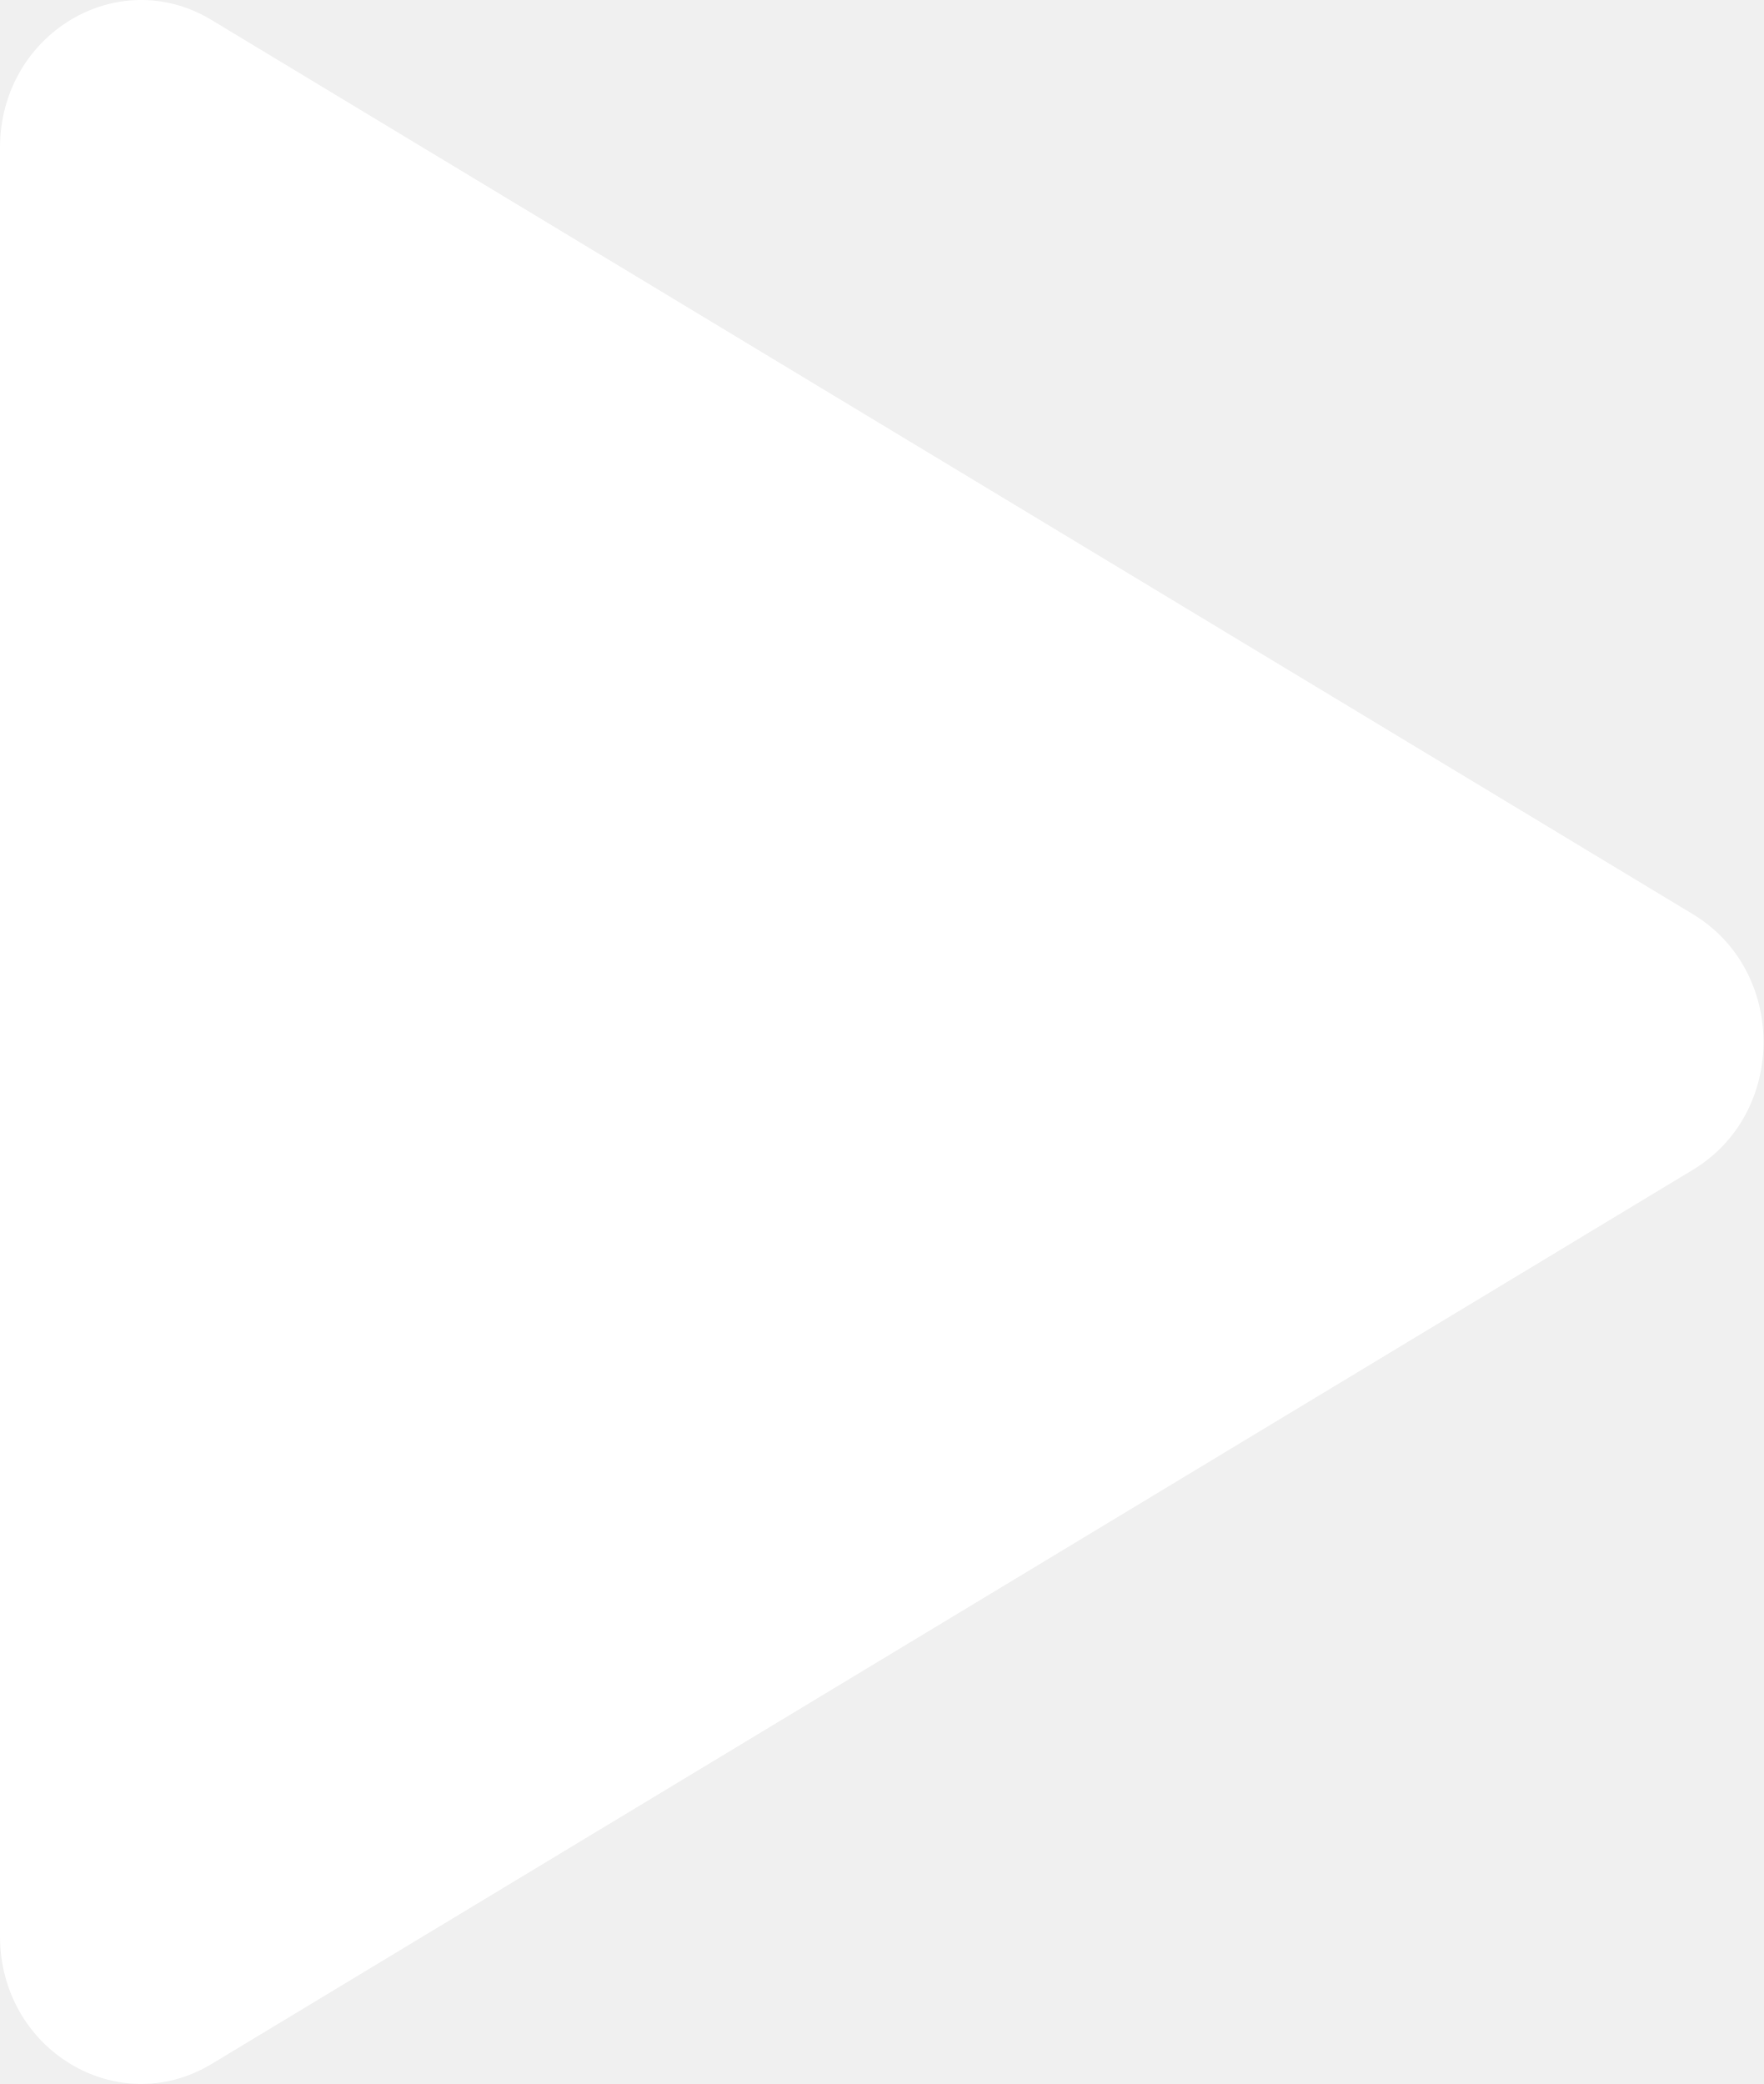
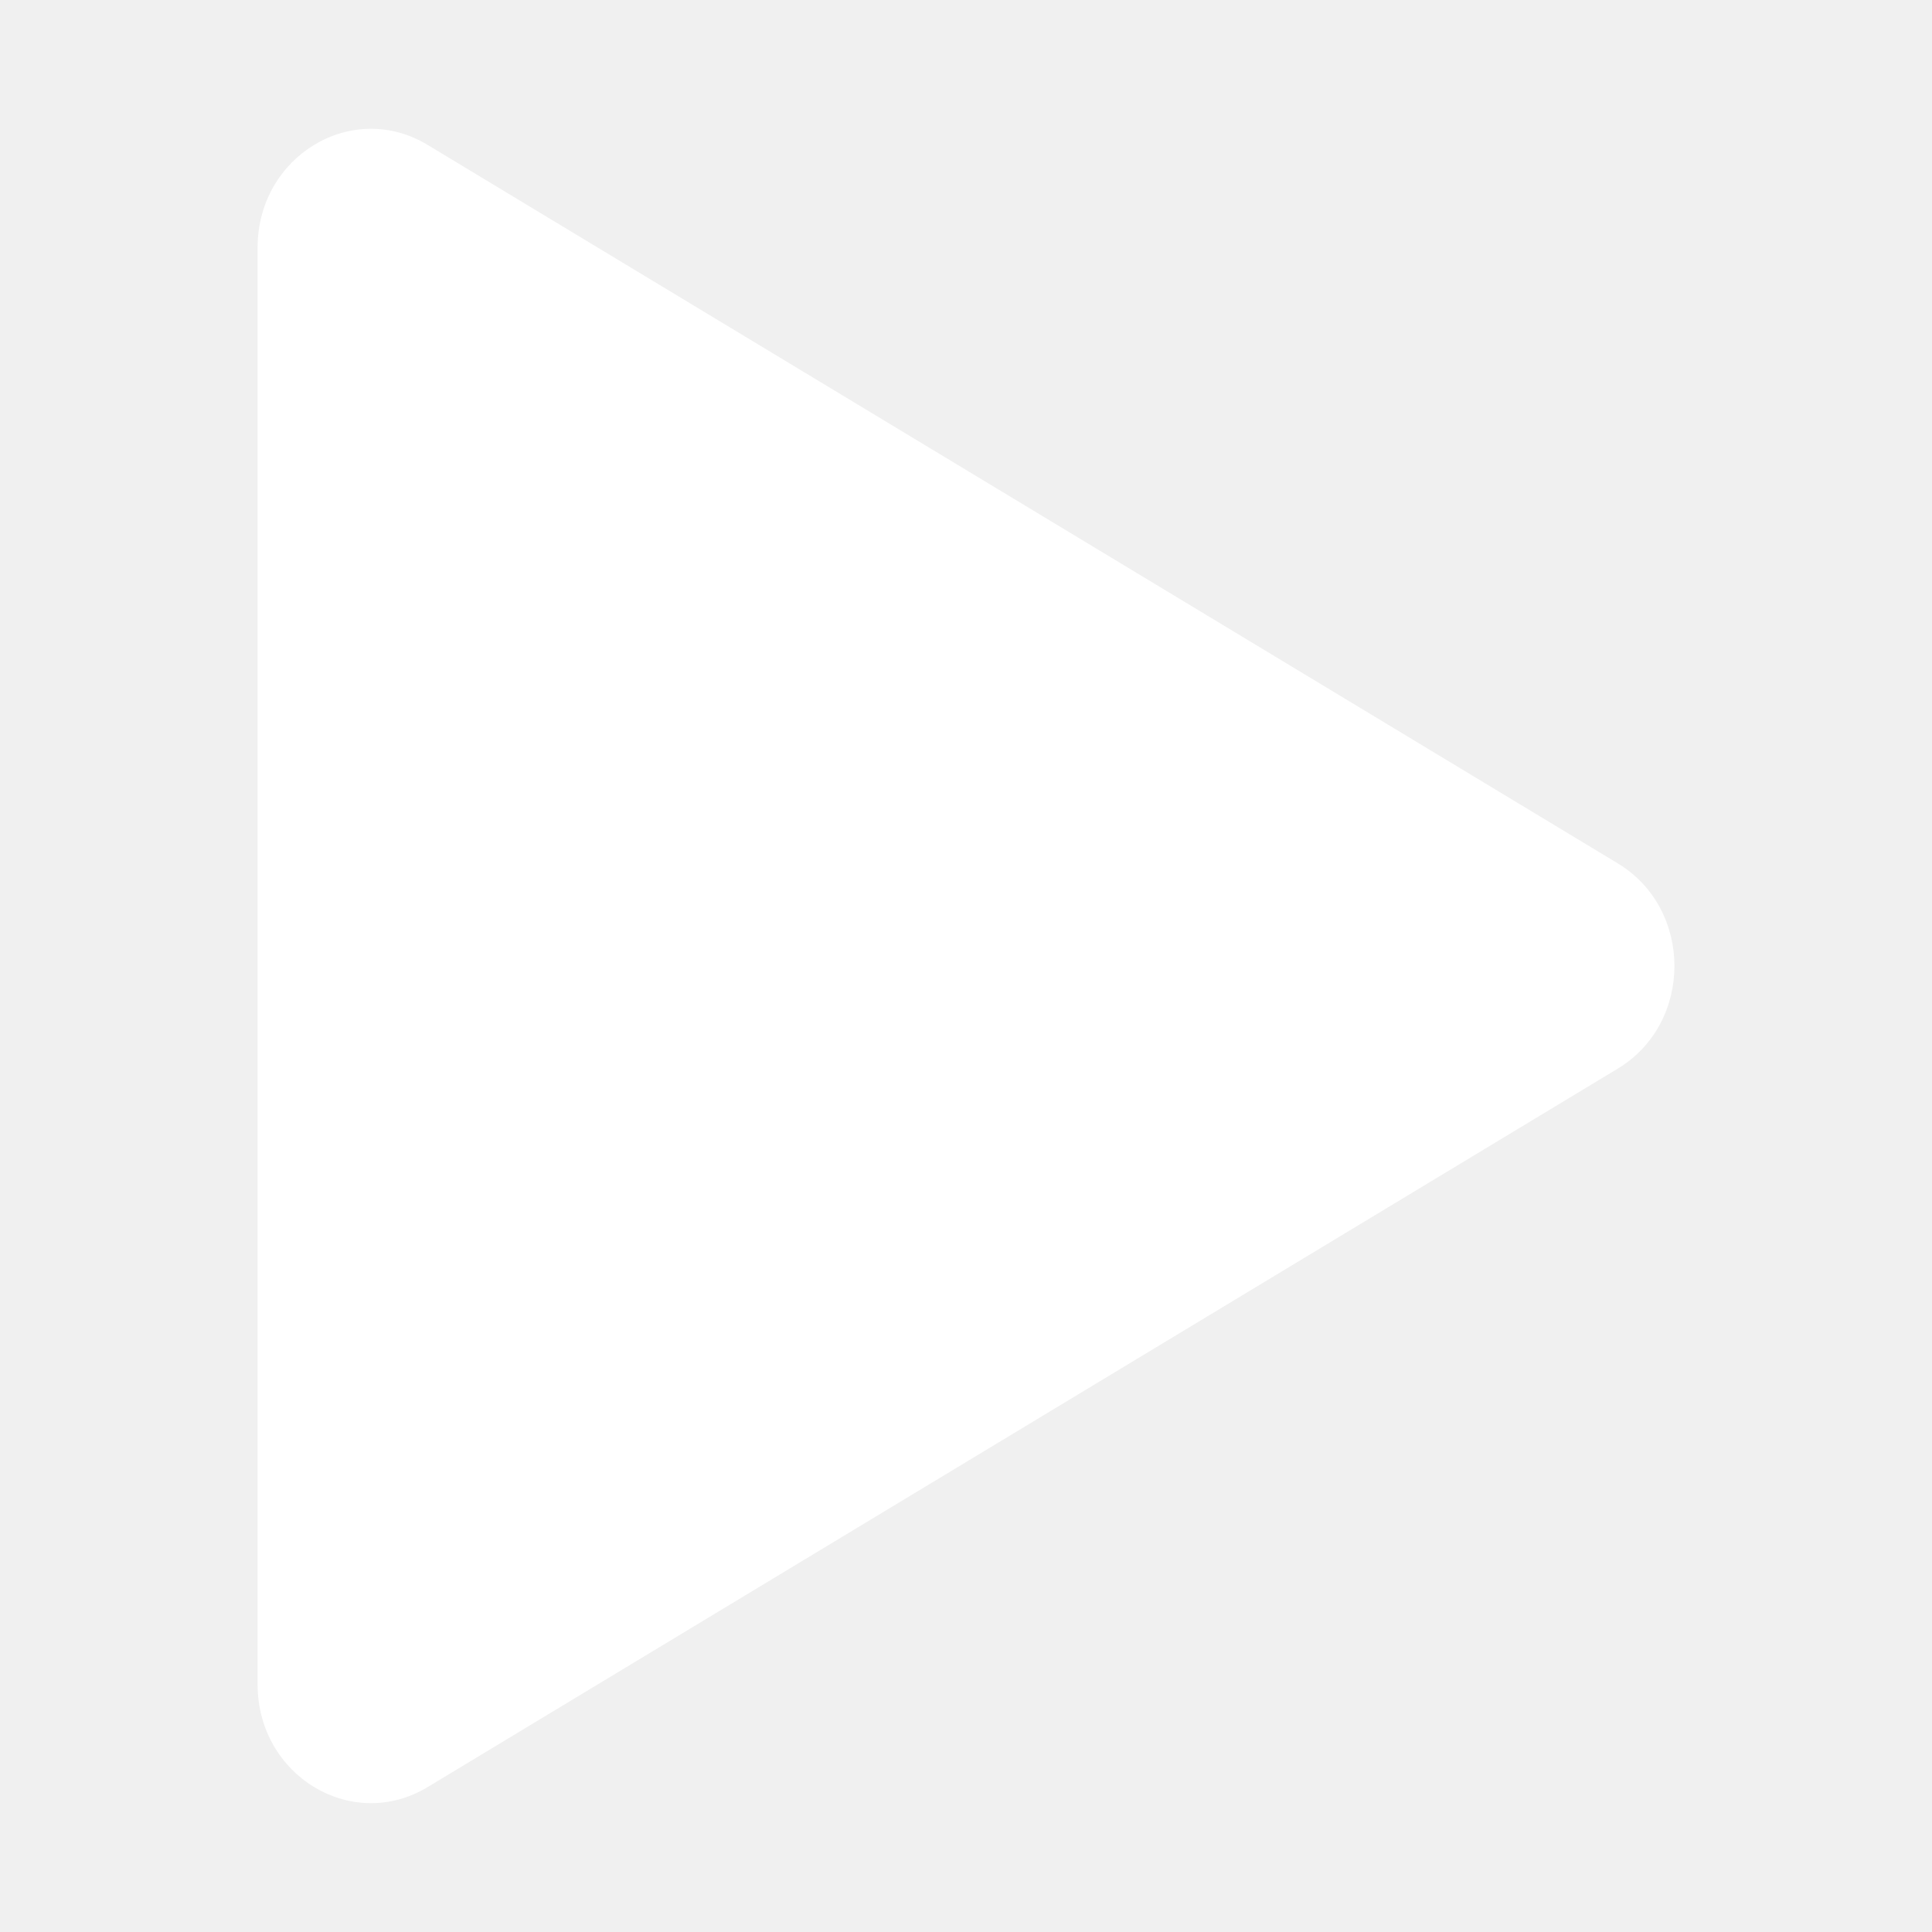
- <svg xmlns="http://www.w3.org/2000/svg" viewBox="0 0 11 13" fill="none">
-   <path d="M10.56 5.703C11.147 6.057 11.147 6.943 10.56 7.297L1.32 12.875C0.733 13.229 -2.96112e-08 12.787 0 12.078L4.66376e-07 0.922C4.95987e-07 0.213 0.733 -0.23 1.32 0.125L10.56 5.703Z" fill="white" />
+ <svg xmlns="http://www.w3.org/2000/svg" viewBox="0 0 15 15" fill="none">
+   <path d="M12.56 6.703C13.147 7.057 13.147 7.943 12.56 8.297L3.32 13.875C2.733 14.229 2 13.787 2 13.078L2 1.922C2 1.213 2.733 0.77 3.32 1.125L12.56 6.703Z" fill="white" />
</svg>
